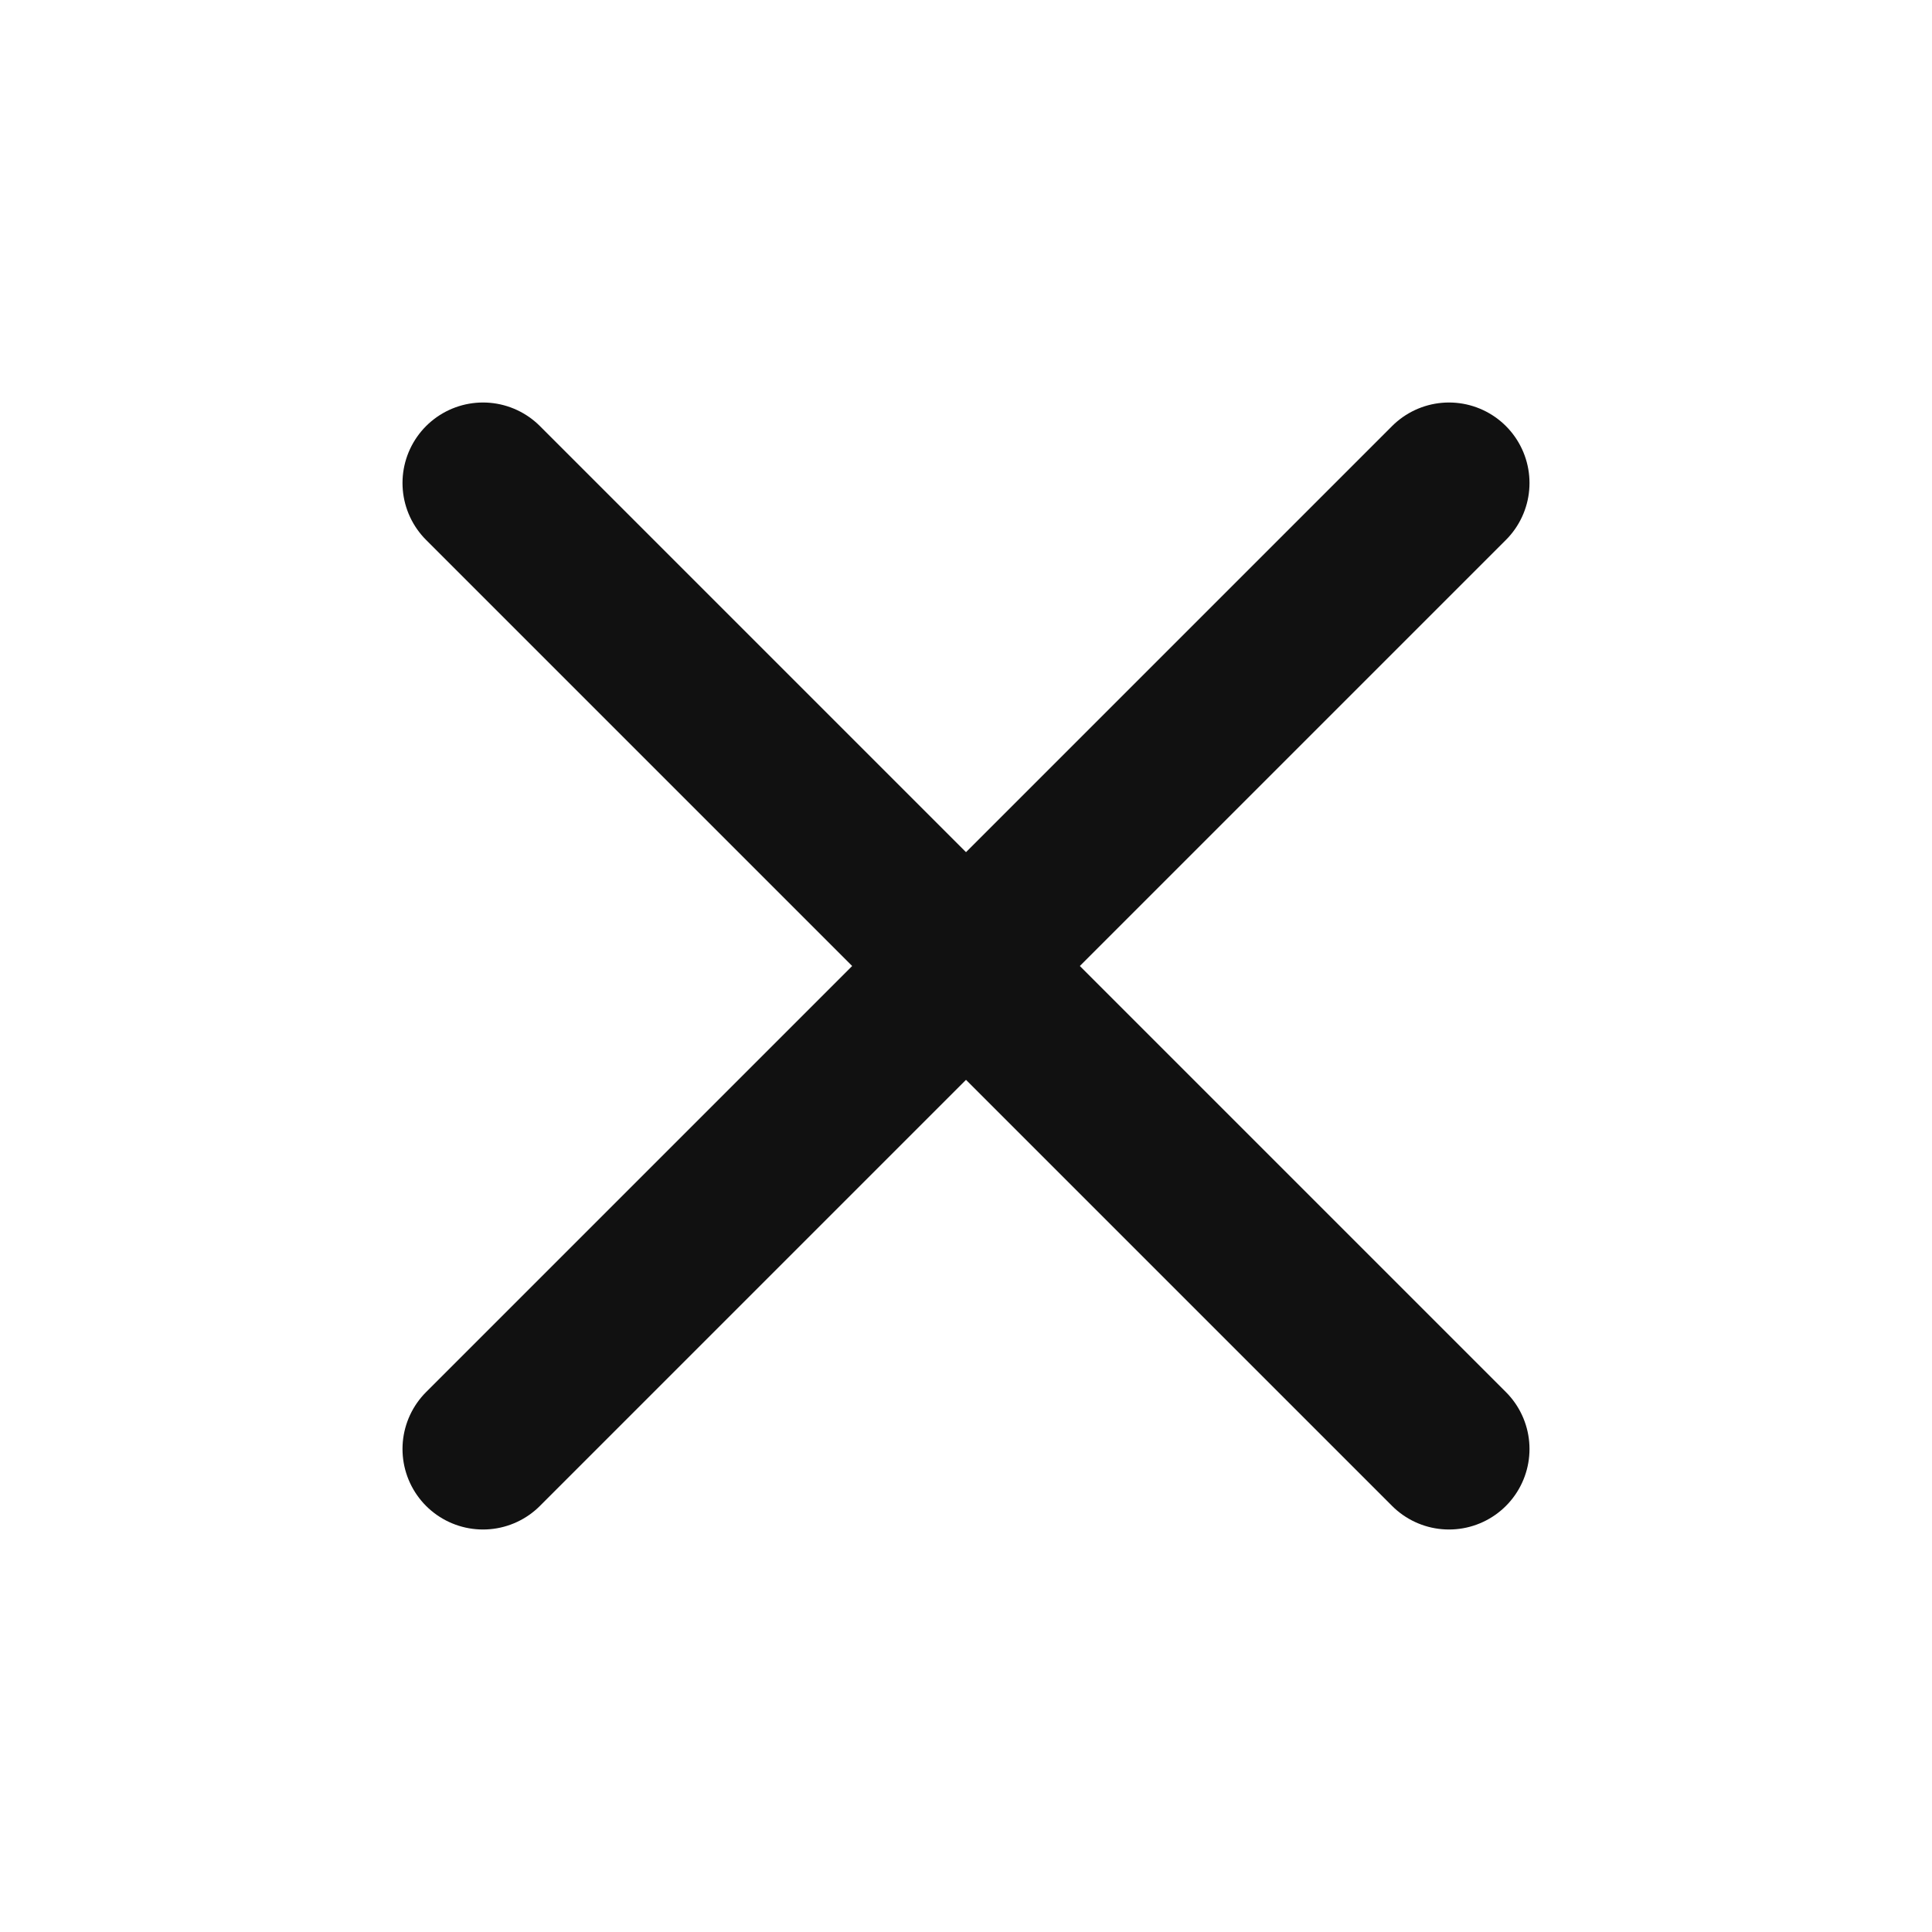
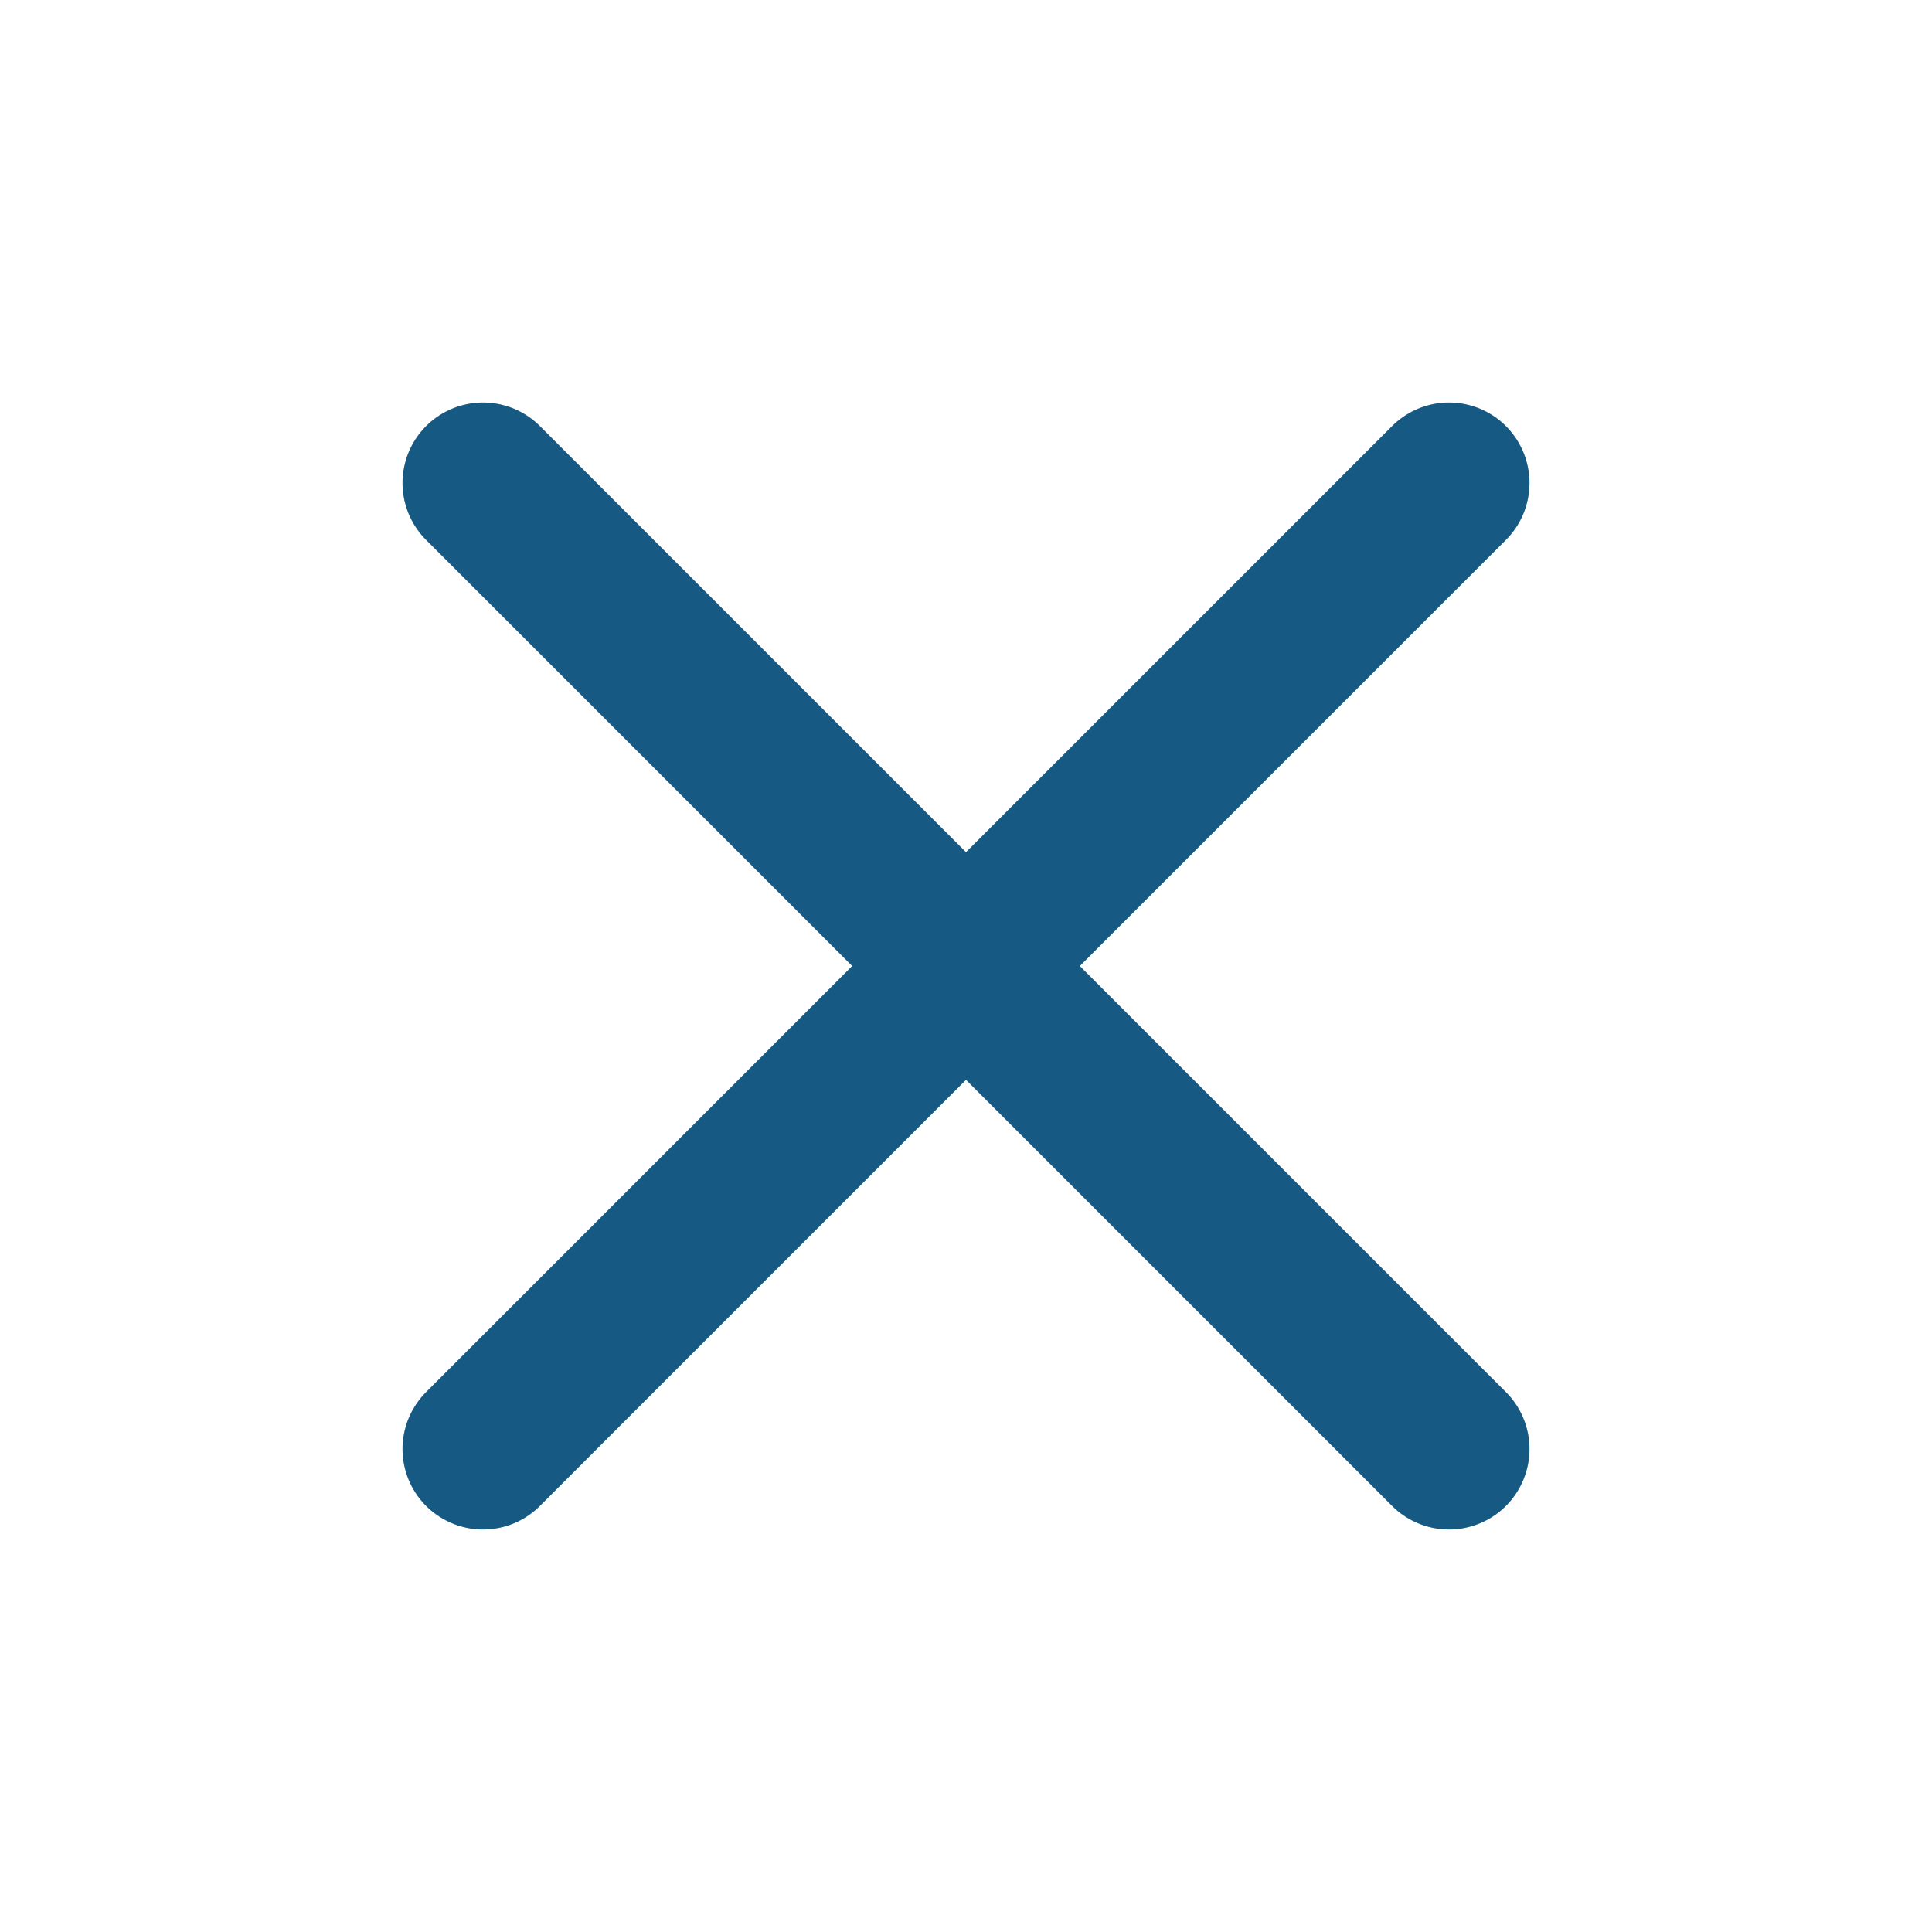
- <svg xmlns="http://www.w3.org/2000/svg" width="24" height="24" viewBox="0 0 24 24" fill="none" stroke="#111" stroke-width="2" stroke-linecap="round" stroke-linejoin="round" class="feather feather-x">
+ <svg xmlns="http://www.w3.org/2000/svg" width="24" height="24" viewBox="0 0 24 24" fill="none" stroke="#165a84" stroke-width="2" stroke-linecap="round" stroke-linejoin="round" class="feather feather-x">
  <line x1="18" y1="6" x2="6" y2="18" />
  <line x1="6" y1="6" x2="18" y2="18" />
</svg>
